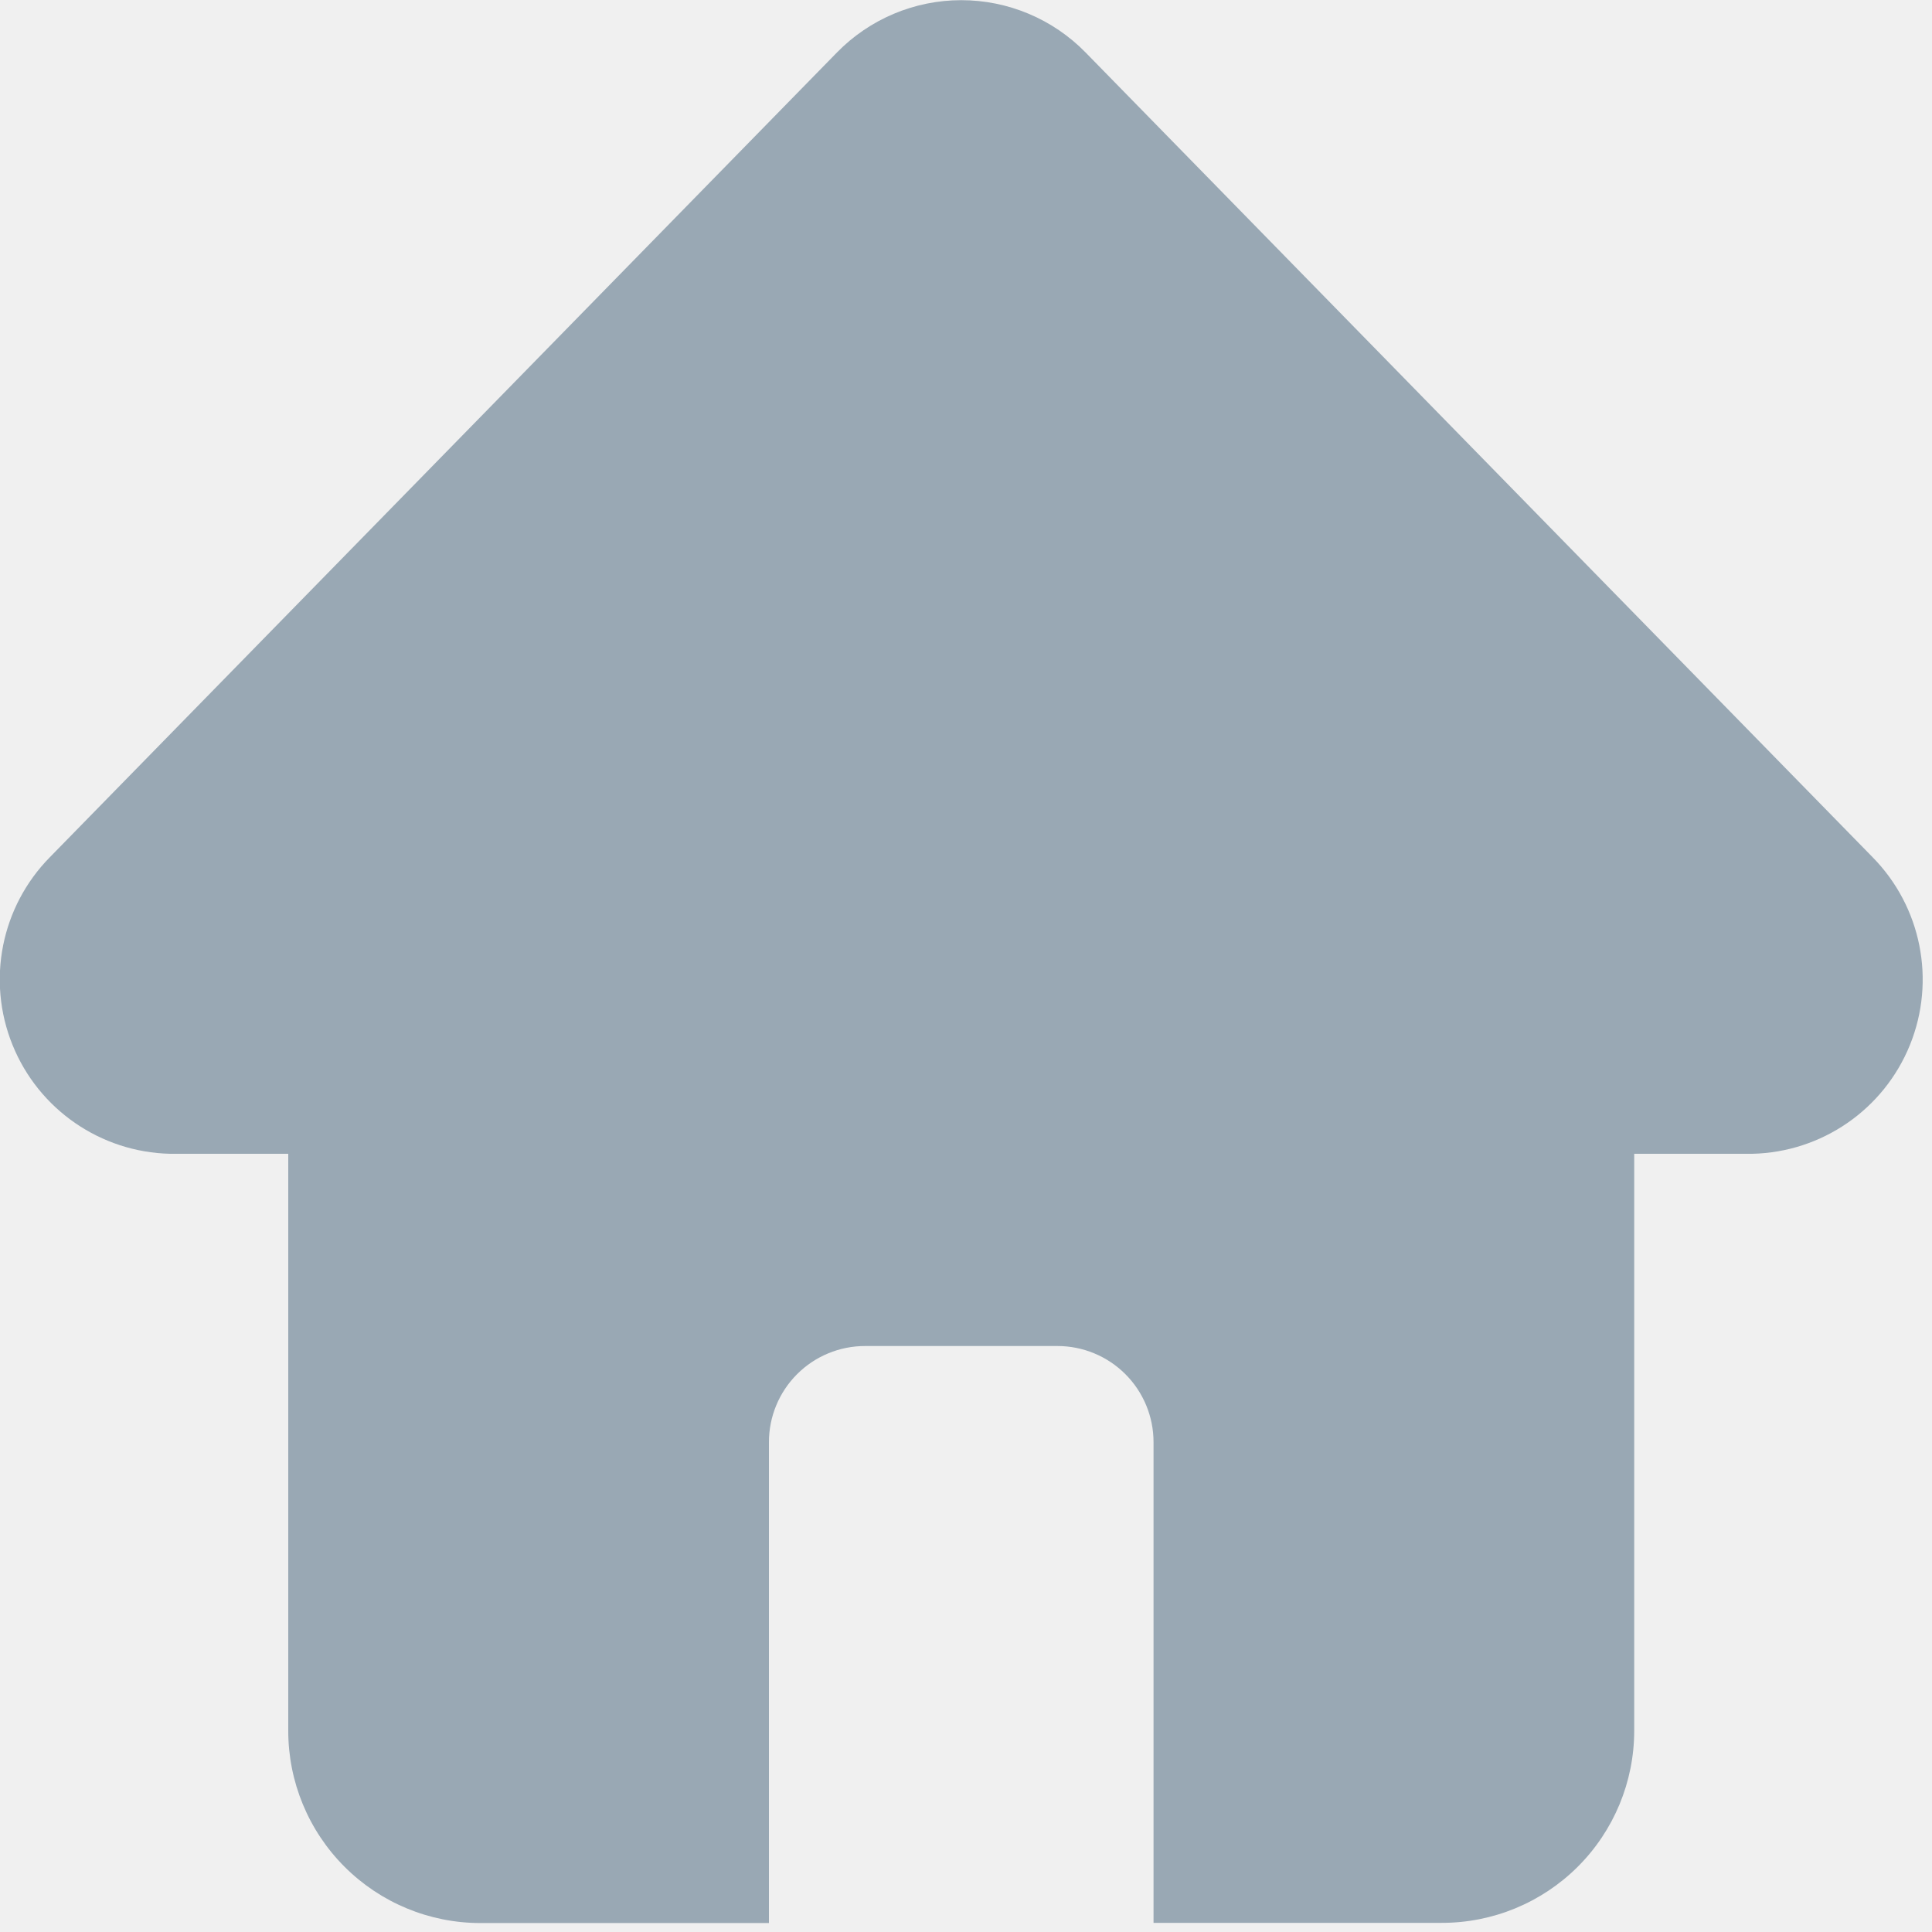
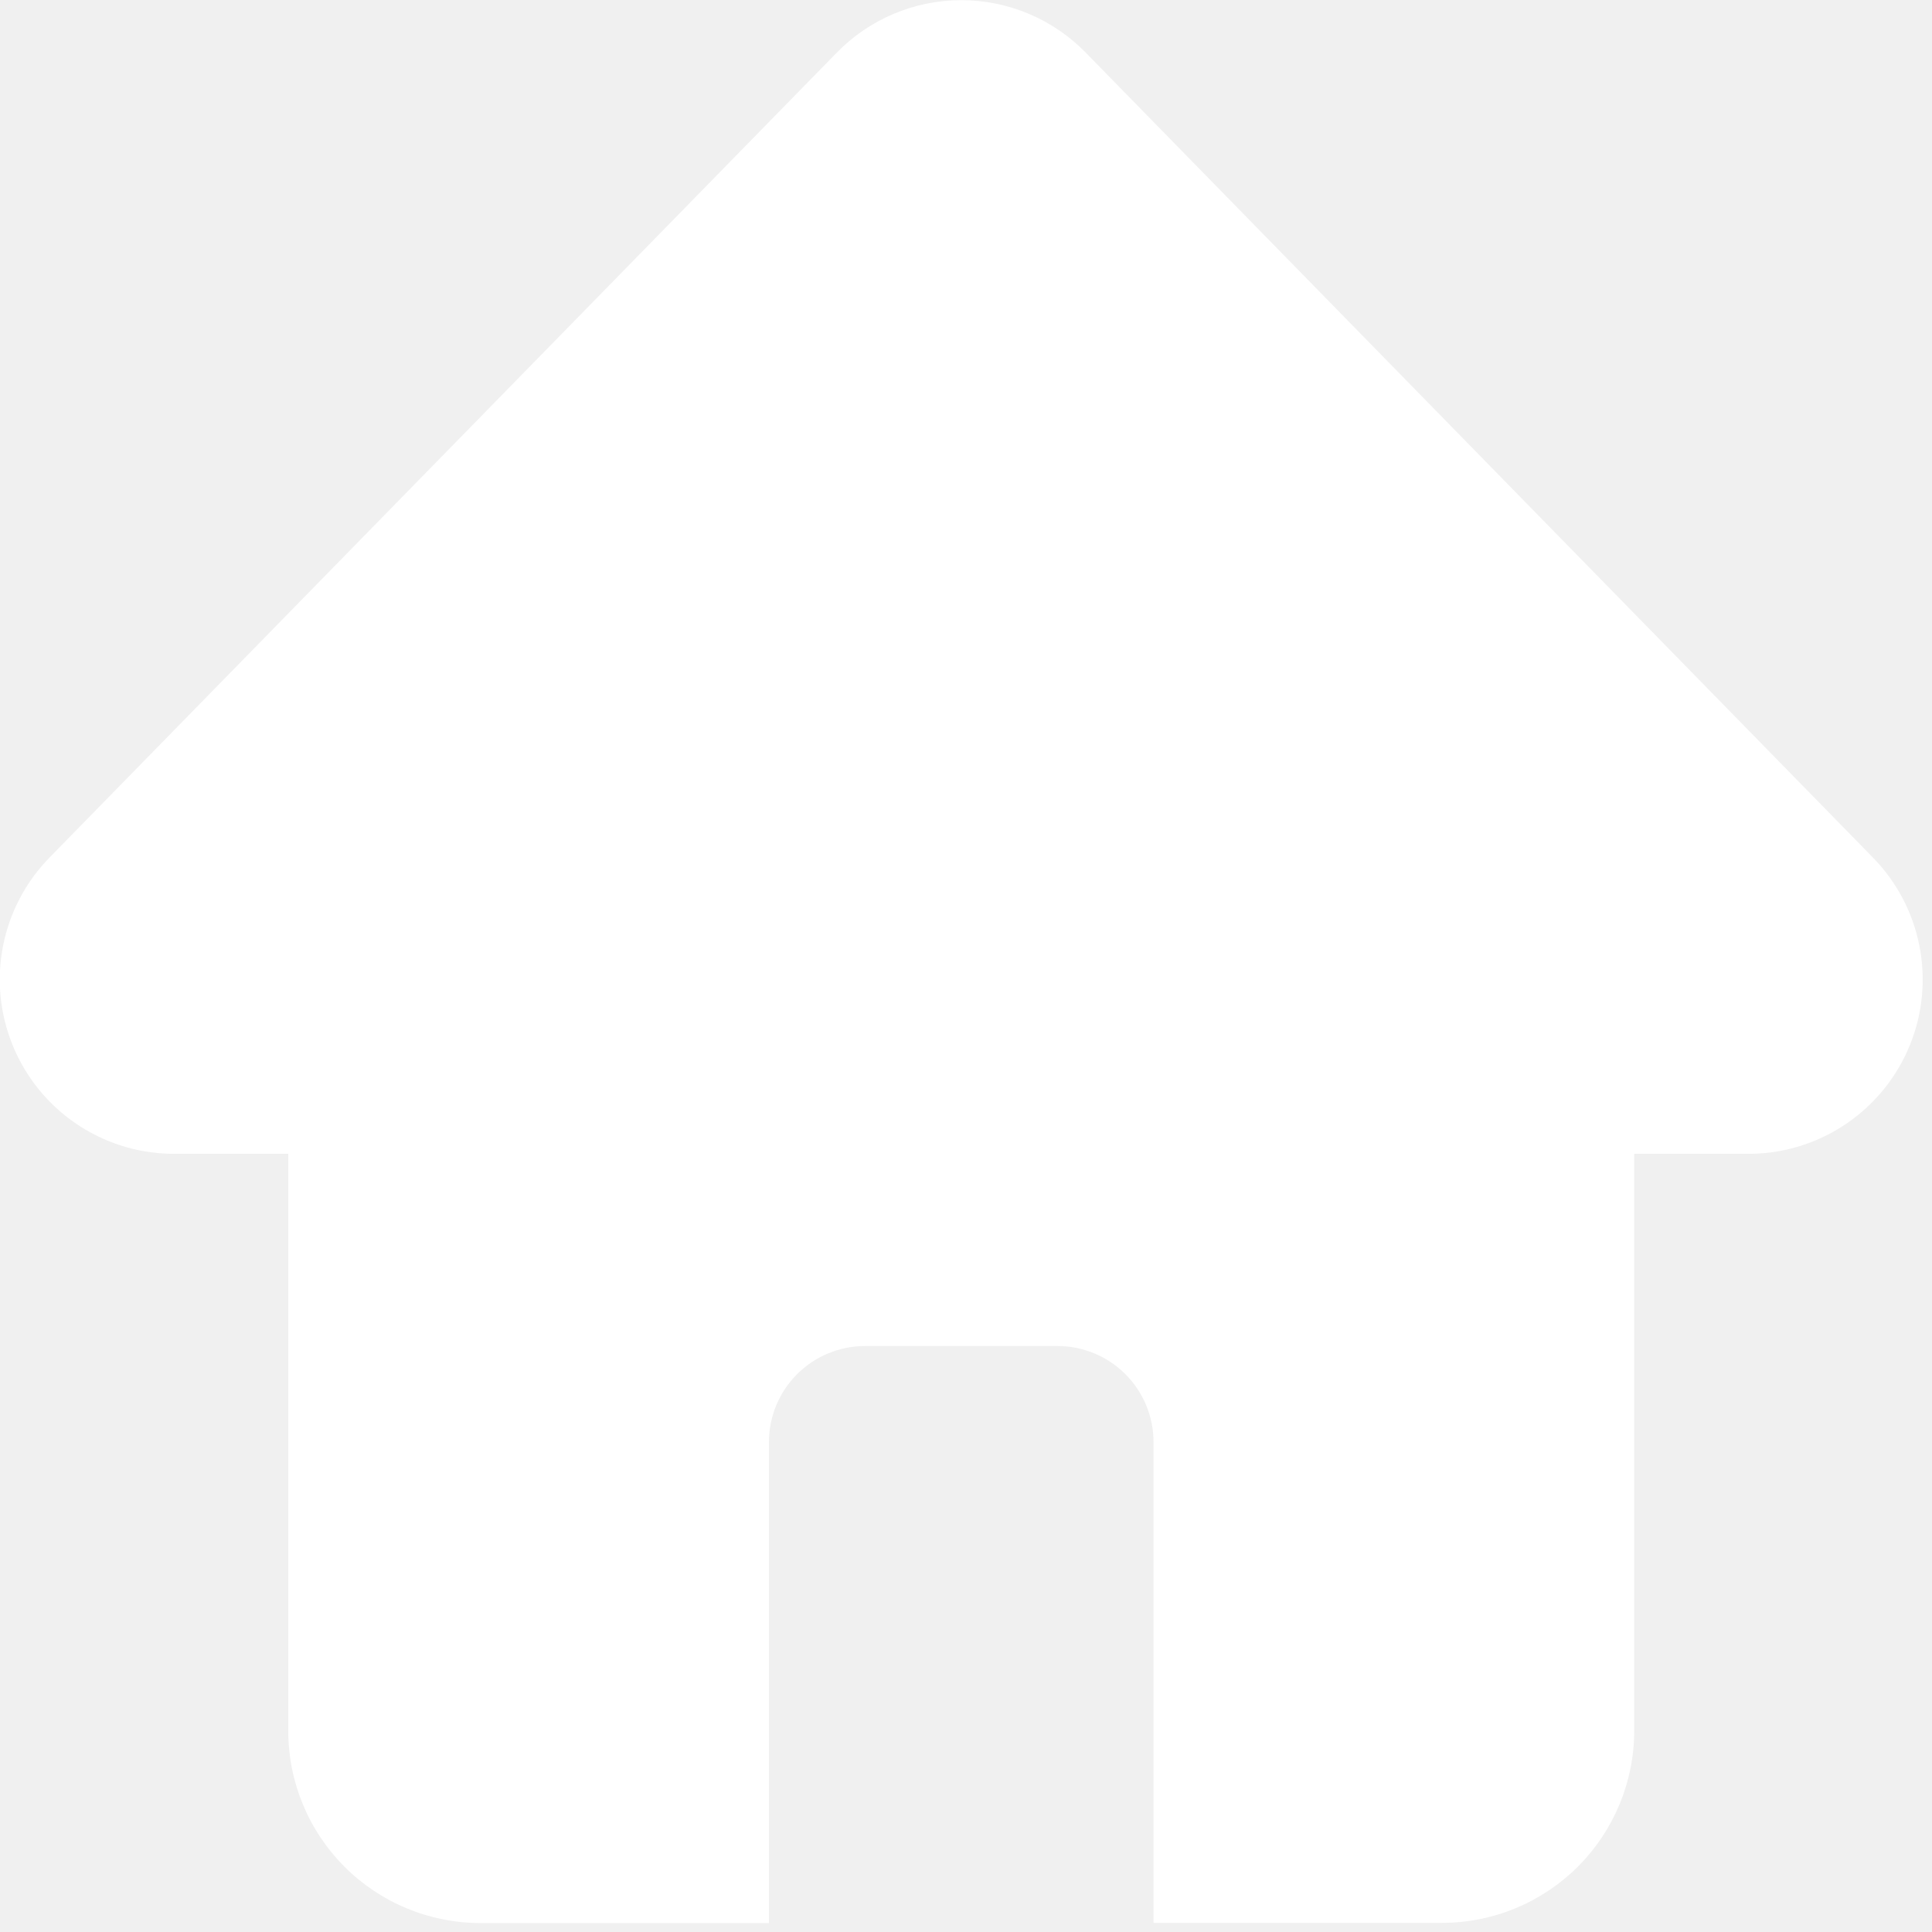
<svg xmlns="http://www.w3.org/2000/svg" width="30" height="30" viewBox="0 0 30 30">
  <defs>
    <style>
      .cls-1 {
        fill: rgba(255,255,255,0);
      }

      .cls-2 {
-         fill: #99a8b4;
+         fill: #fff;
      }
    </style>
  </defs>
  <g id="home_page_unselected" transform="translate(-35 -115)">
    <rect id="矩形_93" data-name="矩形 93" class="cls-1" width="30" height="30" transform="translate(35 115)" />
    <path id="路径_119" data-name="路径 119" class="cls-2" d="M29.2,13.234,16.982.741a2.7,2.7,0,0,0-3.863,0L.9,13.234a2.707,2.707,0,0,0,1.866,4.607H4.6V26.8a2.984,2.984,0,0,0,2.986,2.986h4.478V22.319a1.492,1.492,0,0,1,1.493-1.493h2.986a1.492,1.492,0,0,1,1.493,1.493v7.464h4.475A2.984,2.984,0,0,0,25.5,26.8V17.841h1.834A2.707,2.707,0,0,0,29.2,13.234Z" transform="translate(34.876 115.075)" />
  </g>
</svg>
